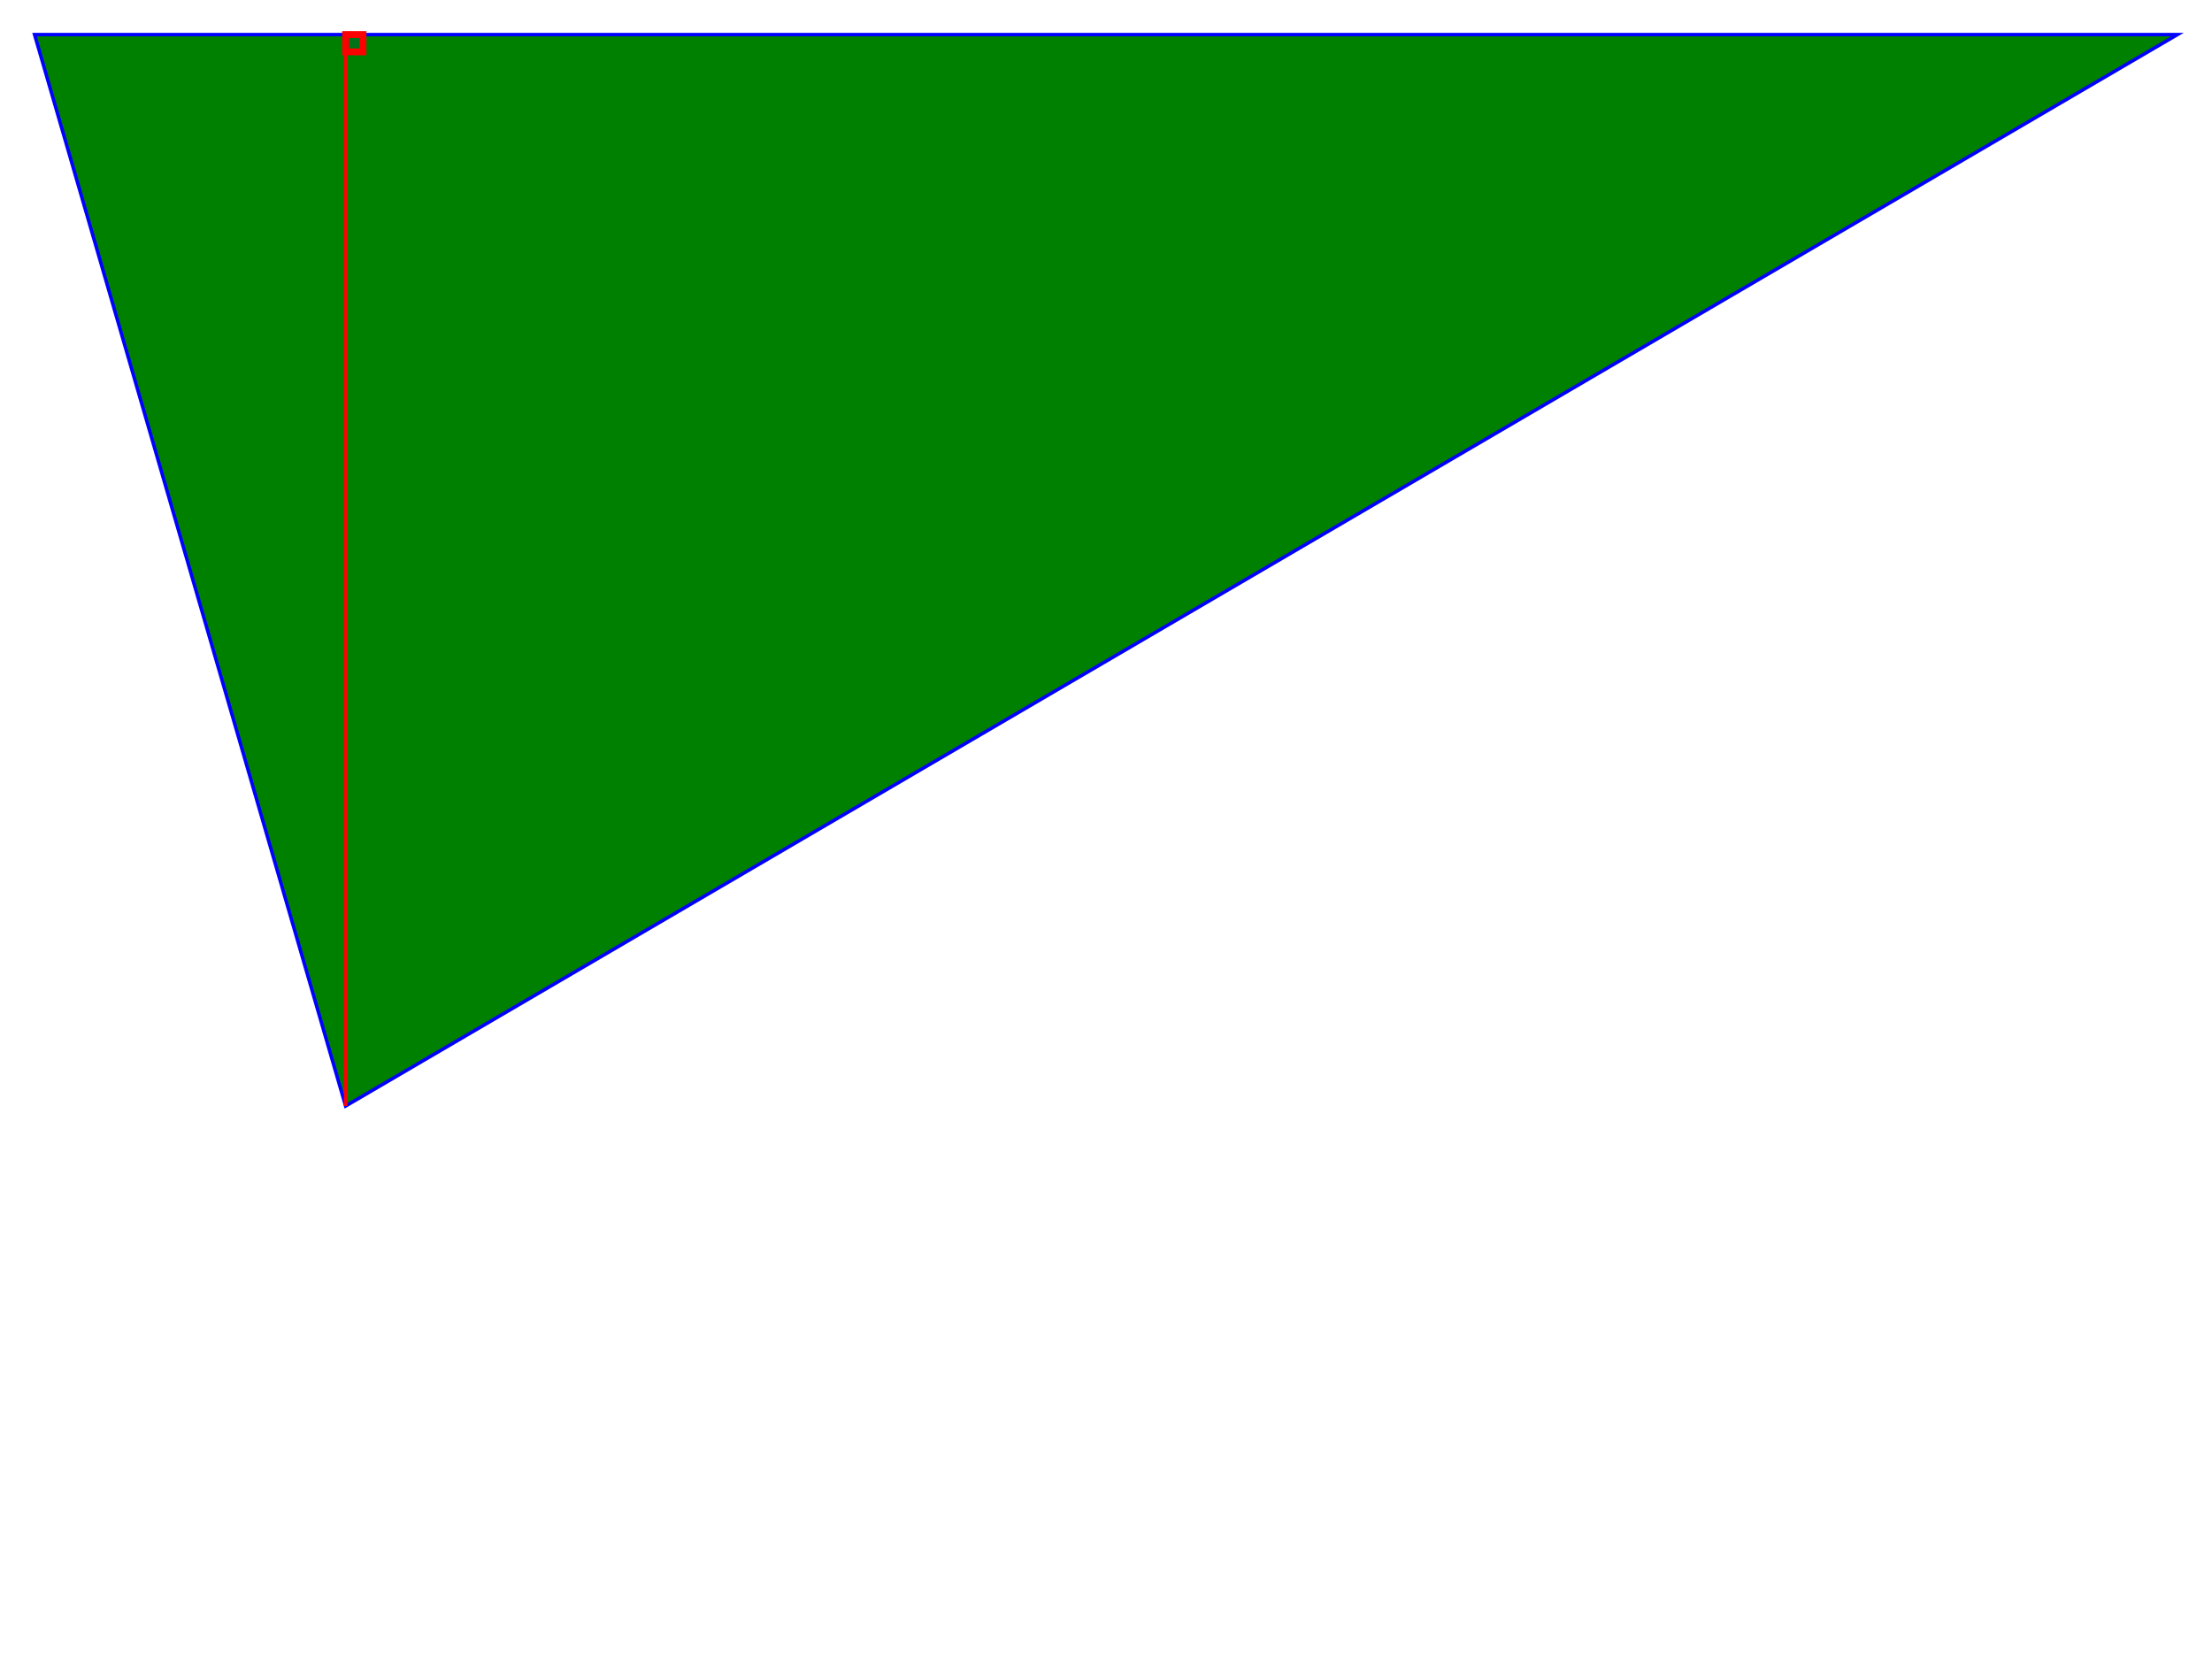
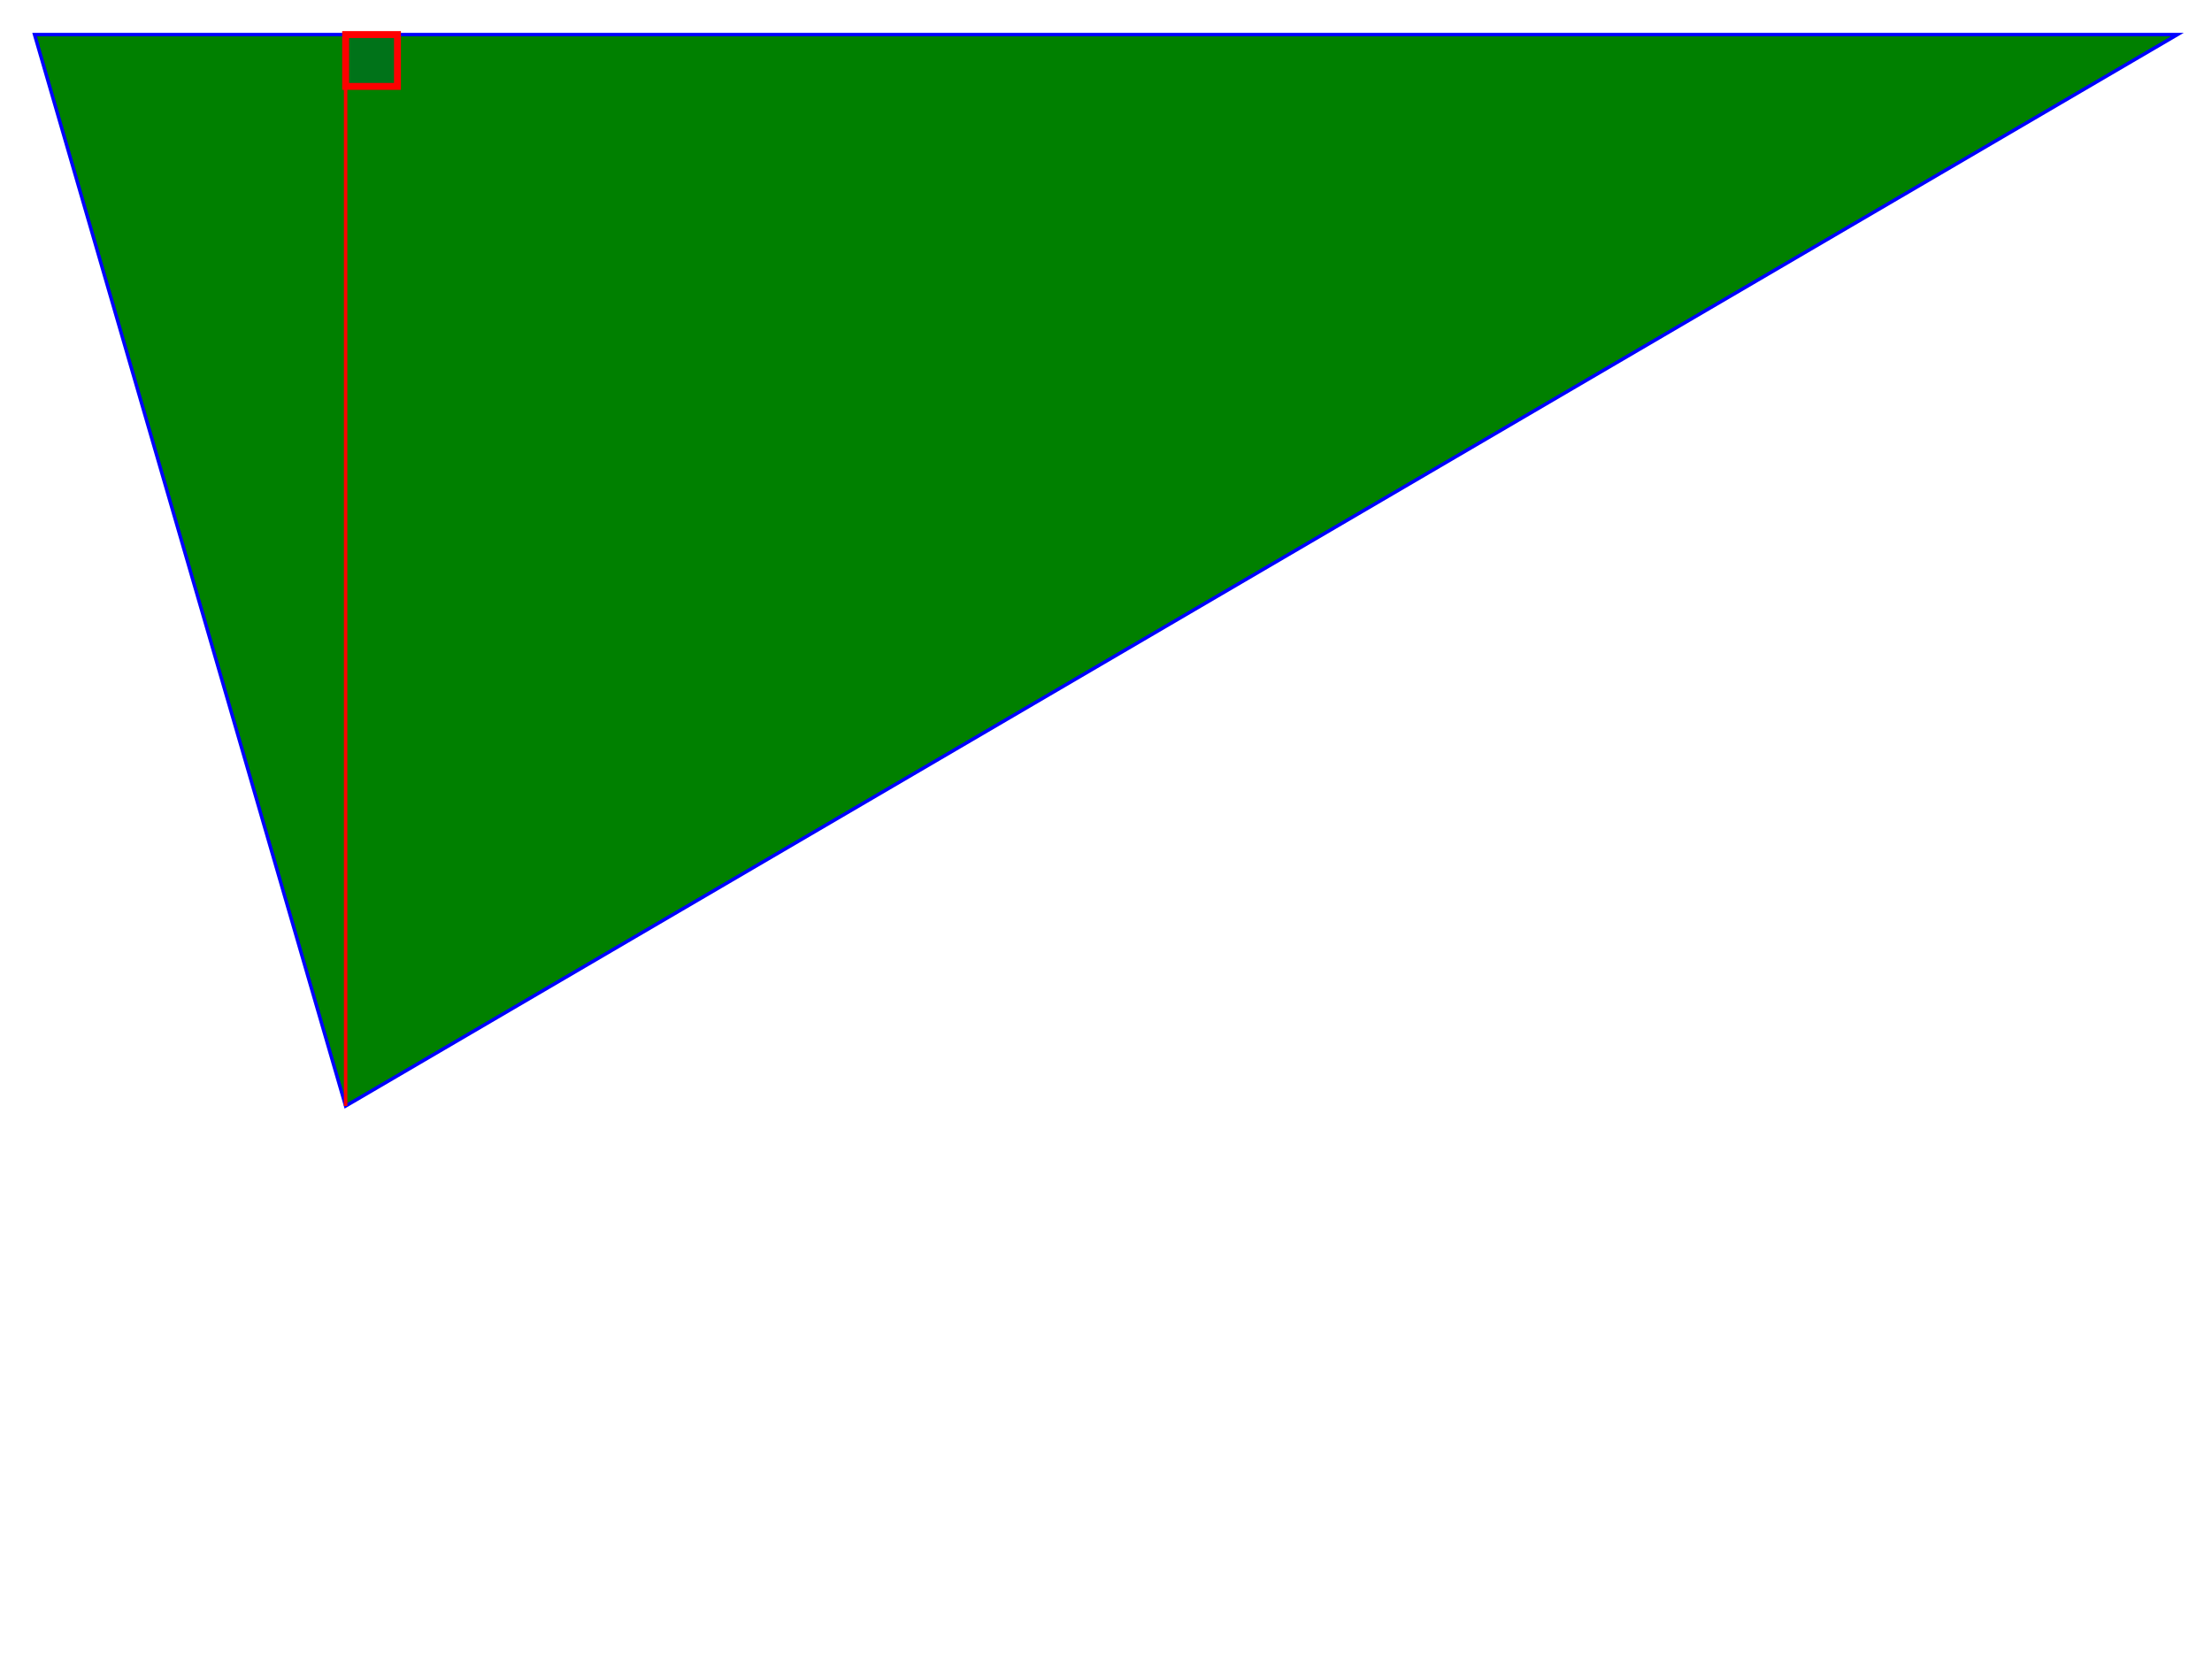
<svg xmlns="http://www.w3.org/2000/svg" width="640" height="480">
  <polygon points="10,10 630,10 100,320" style="fill:green;stroke:blue;stroke-width:1" />
  <line x1="100" y1="10" x2="100" y2="320" style="stroke:red;stroke-width:1" />
-   <rect x="100" y="10" width="5" height="5" style="fill:blue;stroke:red;stroke-width:2;fill-opacity:0.1" />
+   <rect x="100" y="10" width="15" height="15" style="fill:blue;stroke:red;stroke-width:2;fill-opacity:0.1" />
</svg>
